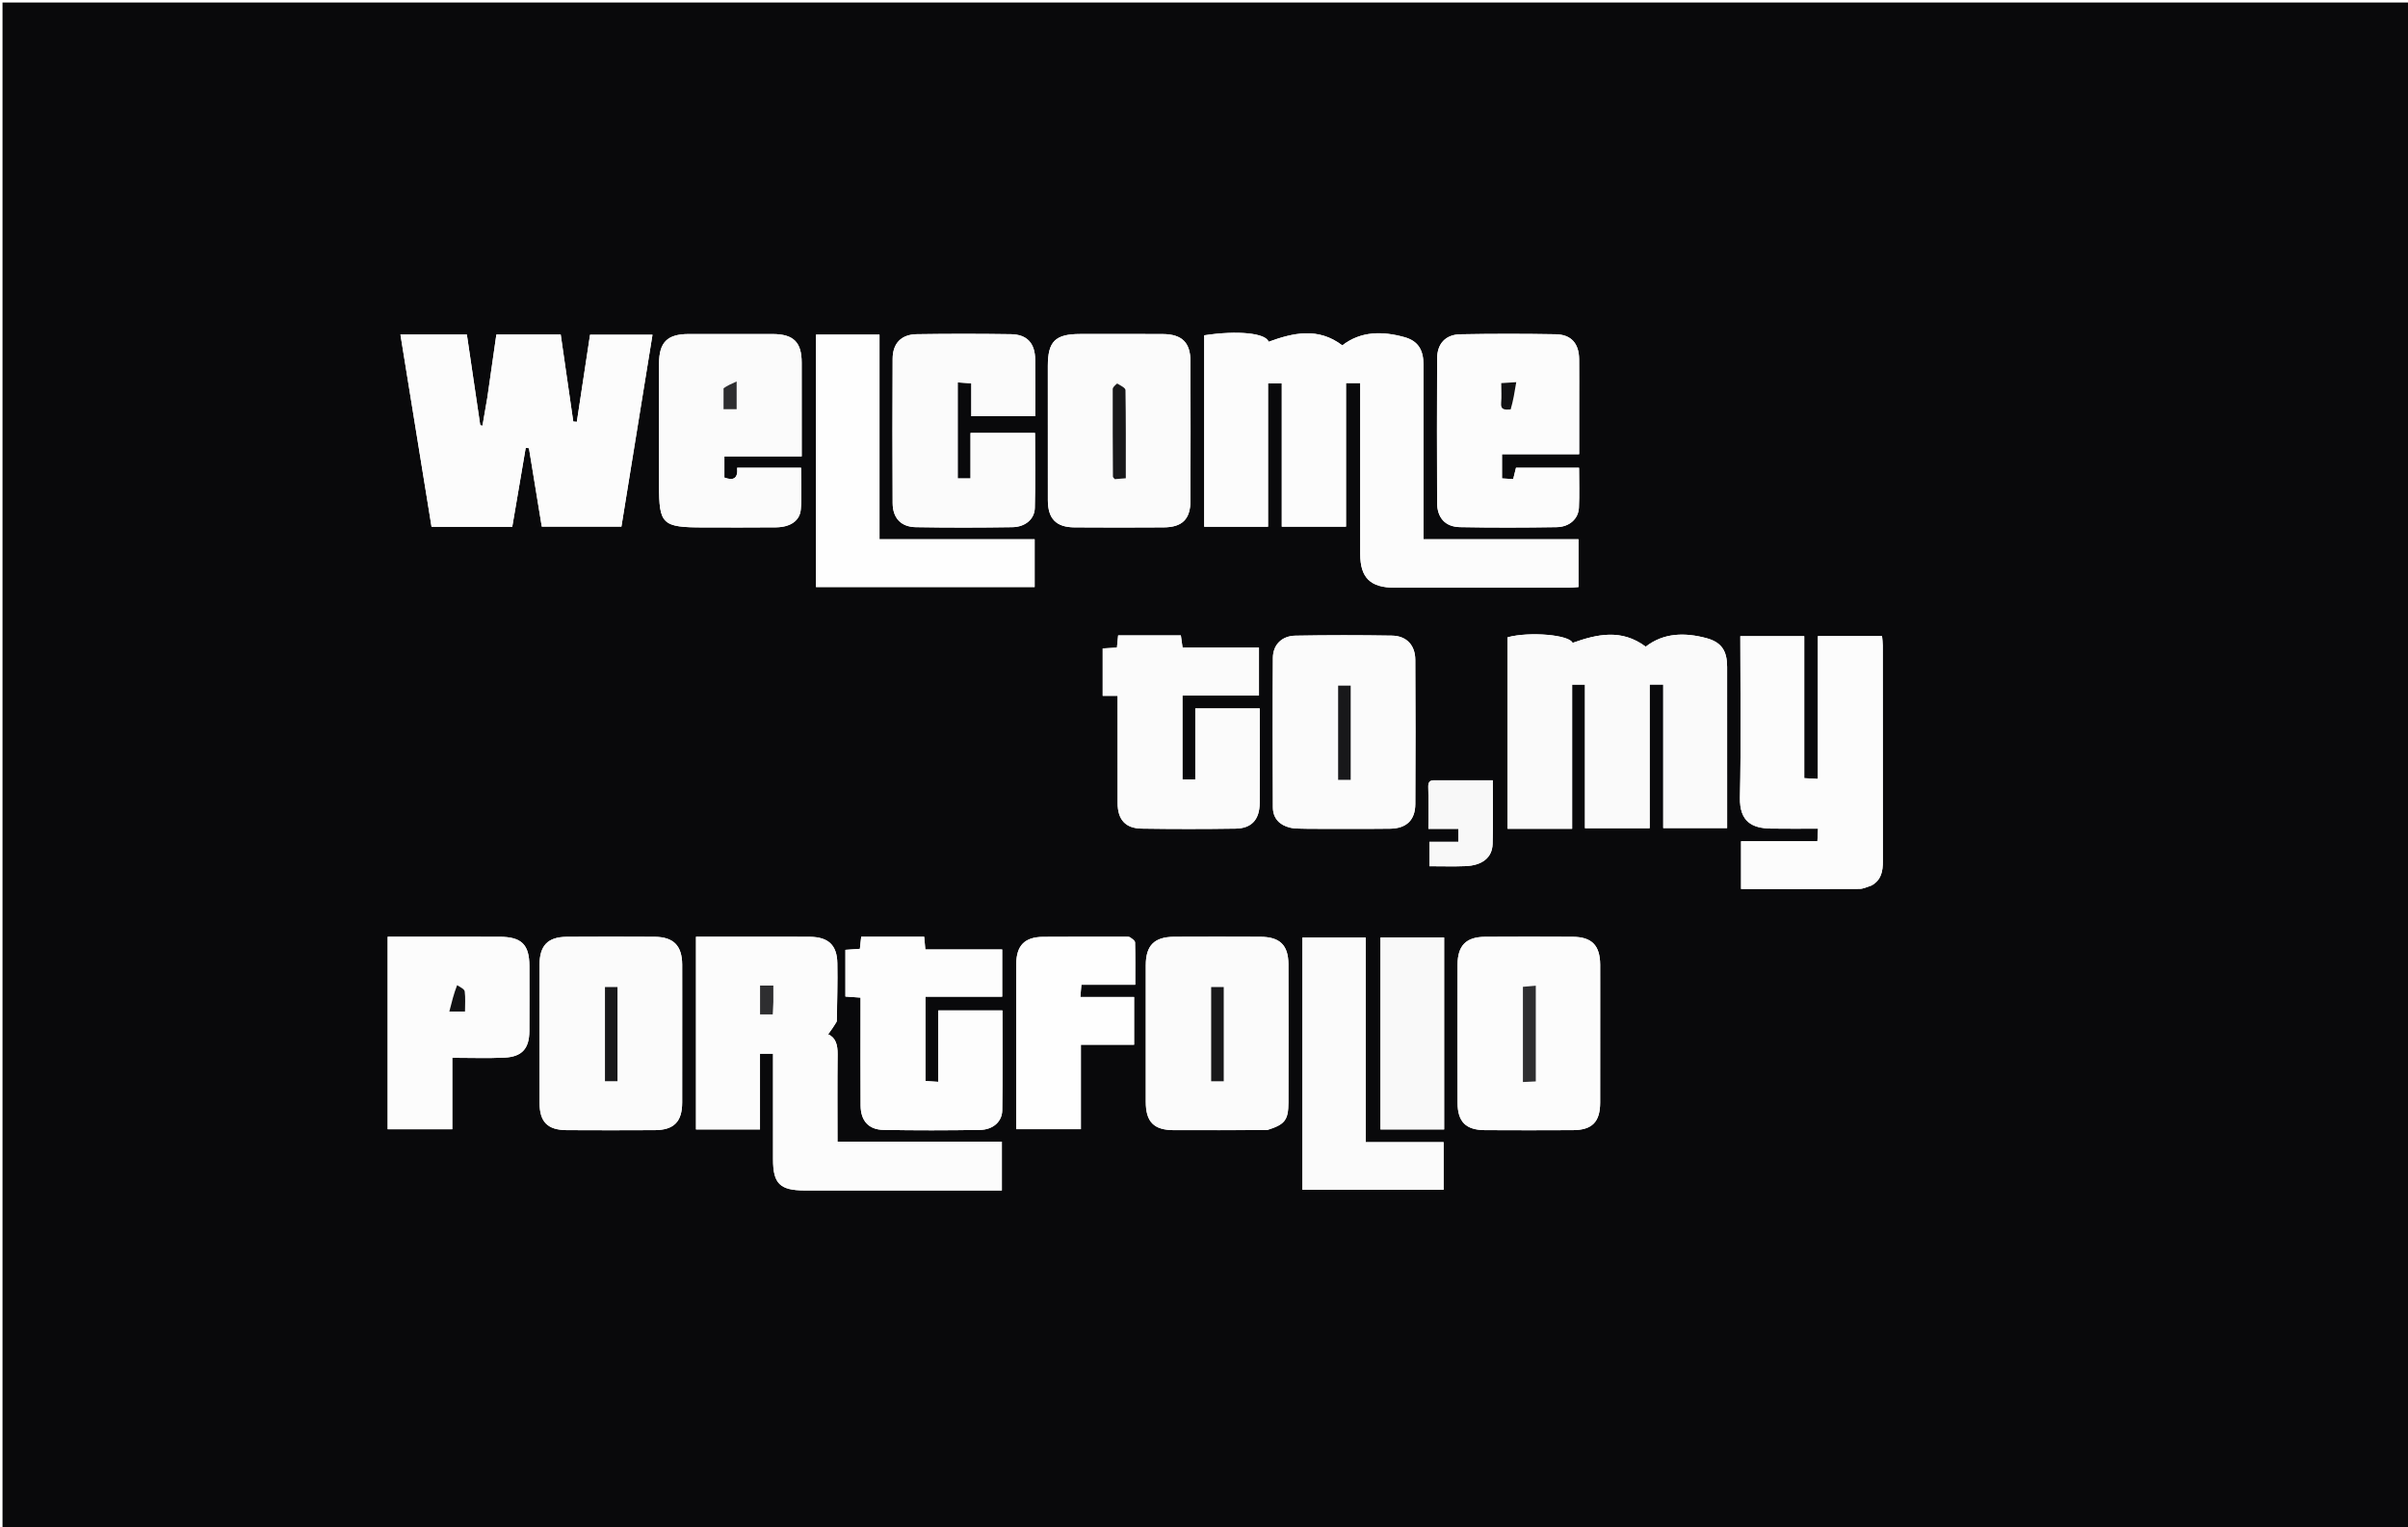
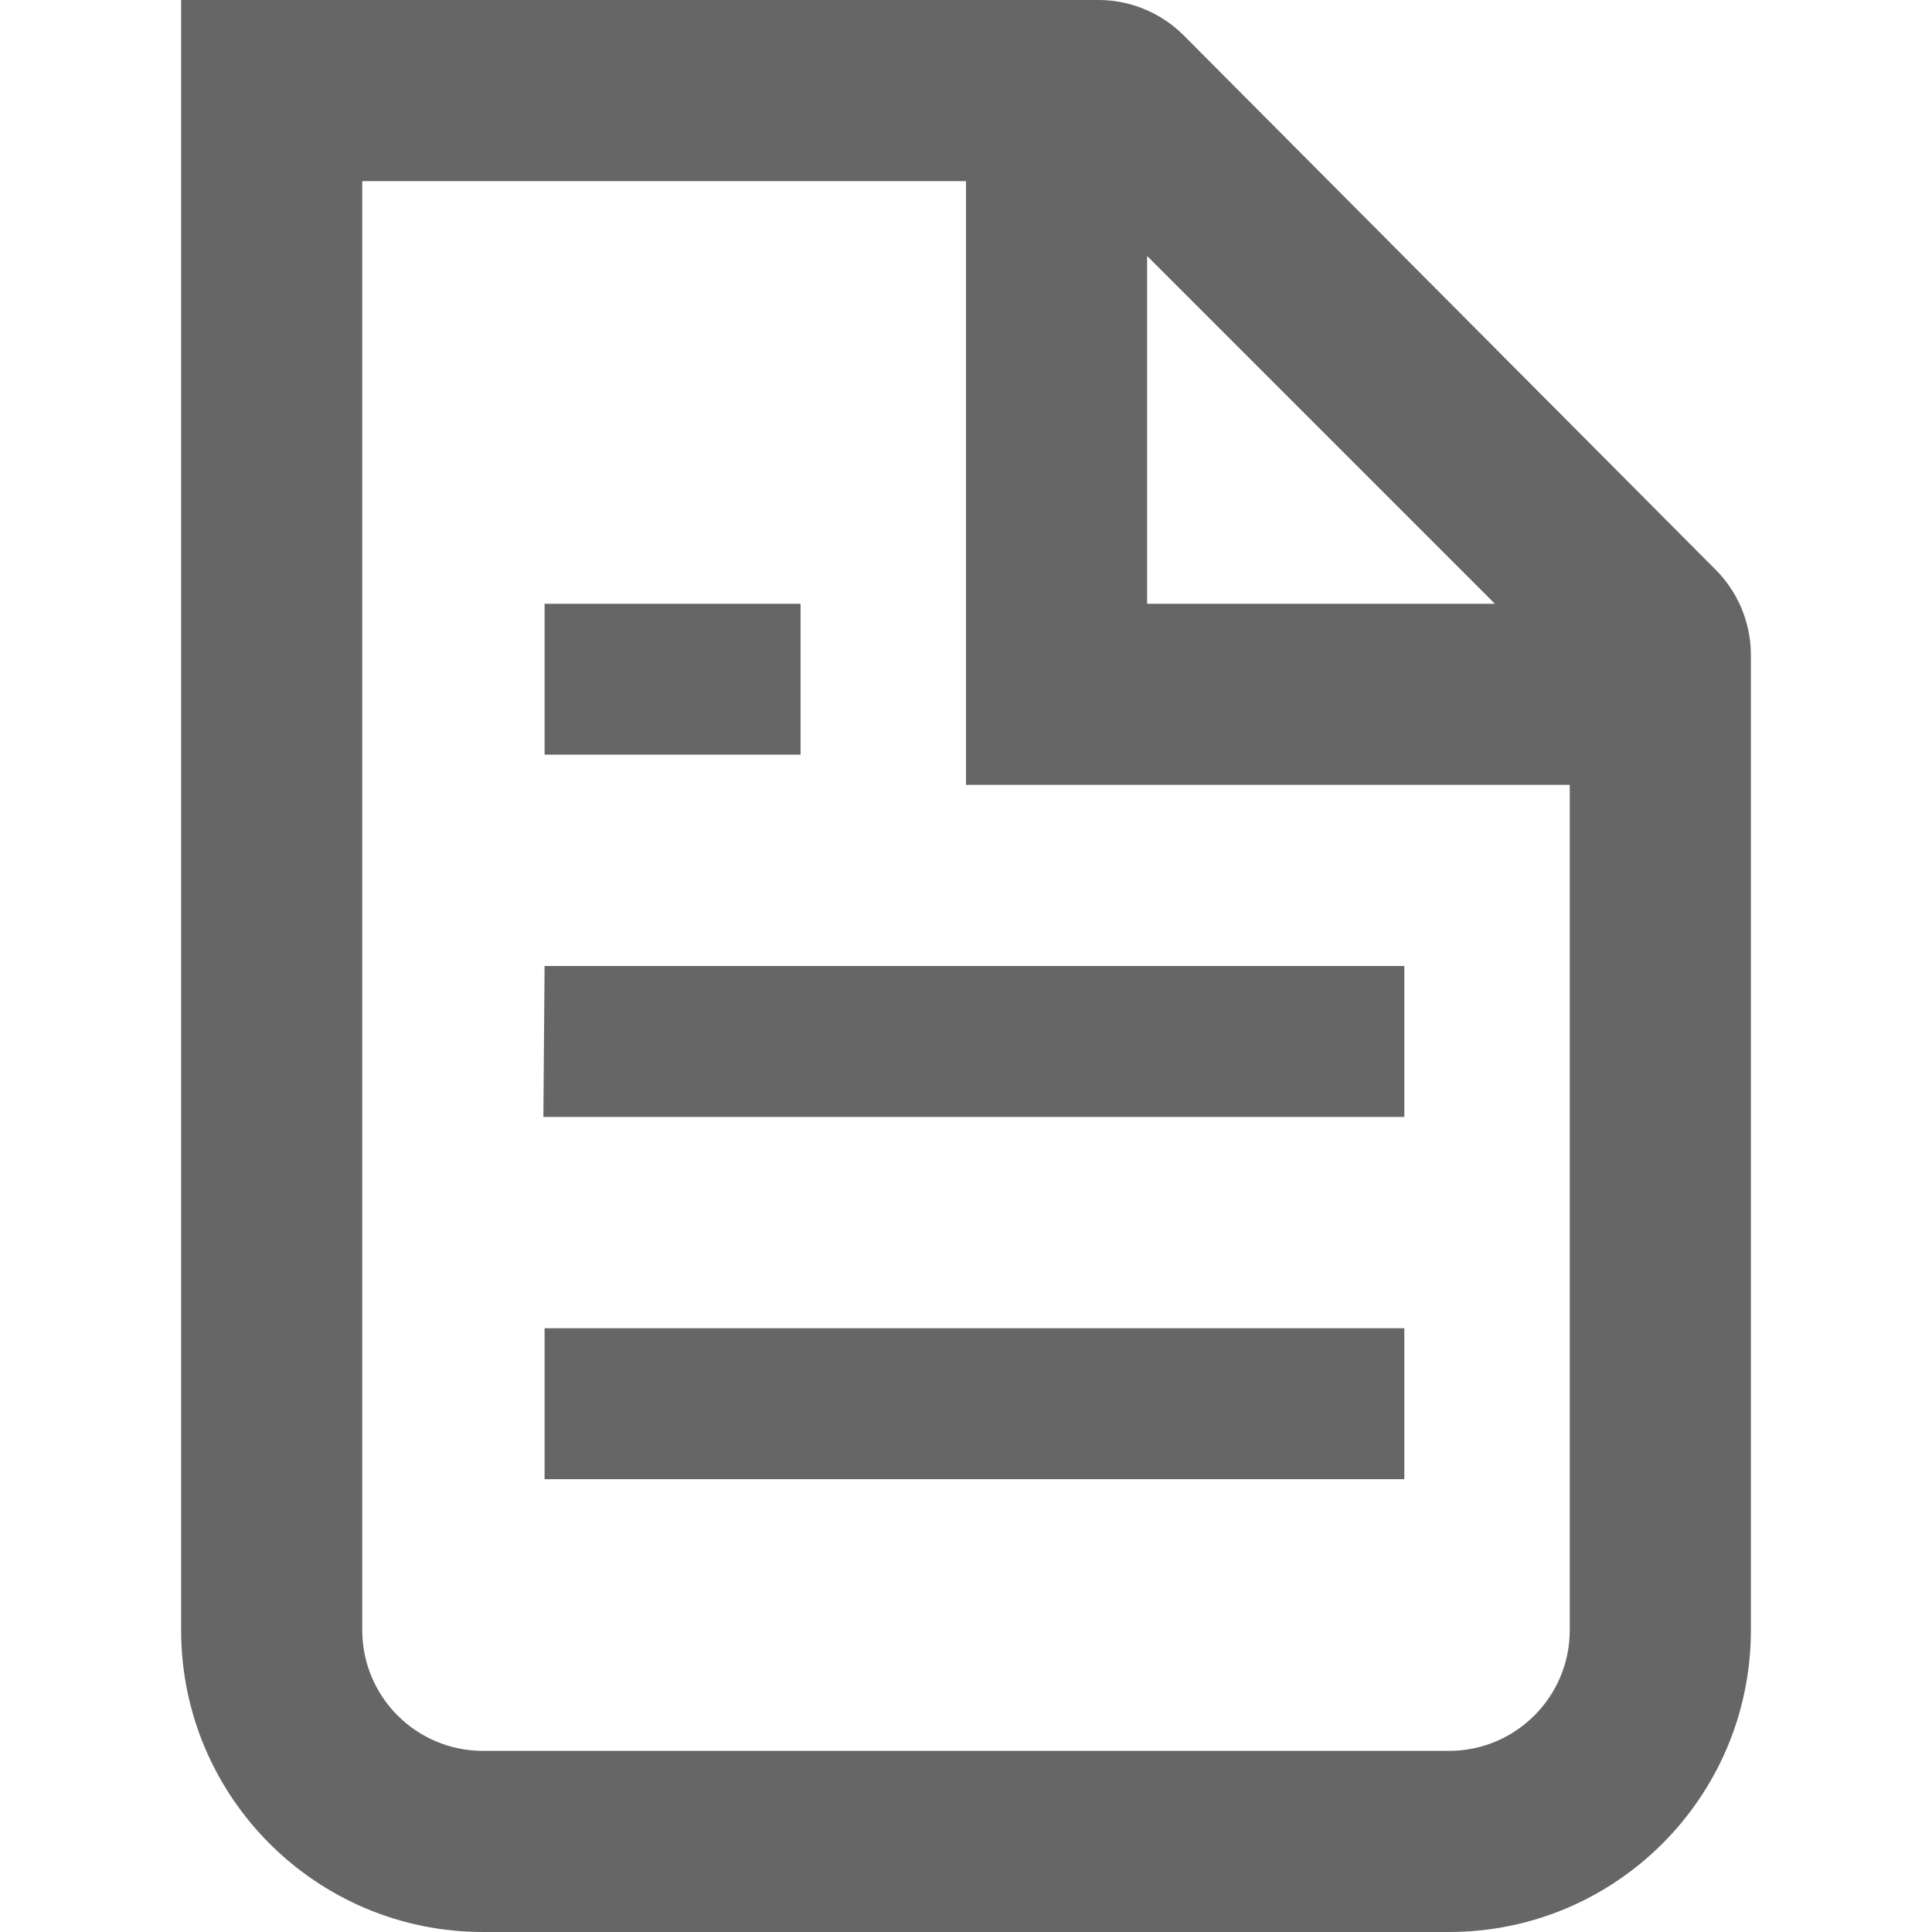
- <svg xmlns="http://www.w3.org/2000/svg" version="1.1" id="Layer_1" x="0px" y="0px" width="100%" viewBox="0 0 959 608" enable-background="new 0 0 959 608" xml:space="preserve">
-   <path fill="#09090B" opacity="1" stroke="none" d=" M675,609   C450,609 225.5,609 1,609   C1,406.333 1,203.667 1,1   C320.667,1 640.333,1 960,1   C960,203.667 960,406.333 960,609   C865.167,609 770.333,609 675,609  M615.493,214.703   C599.388,214.703 583.283,214.703 566.908,214.703   C566.908,212.271 566.908,210.452 566.908,208.634   C566.908,187.476 566.915,166.319 566.903,145.161   C566.899,139.403 564.825,135.773 559.365,134.251   C550.675,131.828 542.031,131.758 534.582,137.516   C524.967,130.238 515.127,132.472 505.216,136.091   C504.208,132.629 492.866,131.471 479.585,133.511   C479.585,158.885 479.585,184.281 479.585,209.731   C488.104,209.731 496.346,209.731 505.002,209.731   C505.002,190.551 505.002,171.641 505.002,152.643   C506.967,152.643 508.506,152.643 510.477,152.643   C510.477,171.905 510.477,190.83 510.477,209.699   C519.161,209.699 527.406,209.699 536.055,209.699   C536.055,190.481 536.055,171.566 536.055,152.526   C538.051,152.526 539.633,152.526 541.721,152.526   C541.721,154.536 541.721,156.325 541.721,158.115   C541.721,178.939 541.72,199.764 541.722,220.589   C541.723,230.035 545.749,233.995 555.428,234.001   C578.419,234.015 601.409,234.011 624.399,233.994   C625.833,233.993 627.266,233.827 628.648,233.74   C628.648,227.269 628.648,221.176 628.648,214.703   C624.425,214.703 620.458,214.703 615.493,214.703  M194.091,158.382   C193.443,162.086 192.795,165.789 192.147,169.492   C191.852,169.432 191.557,169.372 191.261,169.312   C189.49,157.32 187.718,145.328 185.927,133.205   C177.053,133.205 168.452,133.205 159.473,133.205   C163.629,158.875 167.742,184.28 171.867,209.759   C182.742,209.759 193.319,209.759 204.008,209.759   C205.819,199.134 207.592,188.725 209.365,178.316   C209.796,178.361 210.226,178.406 210.656,178.451   C212.366,188.89 214.075,199.329 215.772,209.689   C226.54,209.689 236.947,209.689 247.477,209.689   C251.62,184.12 255.717,158.838 259.856,133.294   C251.481,133.294 243.273,133.294 234.992,133.294   C233.211,145.032 231.471,156.49 229.732,167.948   C229.257,167.915 228.783,167.881 228.308,167.848   C226.636,156.272 224.965,144.697 223.305,133.204   C214.55,133.204 206.27,133.204 197.681,133.204   C196.493,141.411 195.328,149.459 194.091,158.382  M614.483,330.009   C618.225,330.009 621.966,330.009 626.106,330.009   C626.106,310.3 626.106,291.382 626.106,272.583   C627.947,272.583 629.368,272.583 631.22,272.583   C631.22,291.772 631.22,310.693 631.22,329.779   C639.904,329.779 648.149,329.779 656.985,329.779   C656.985,310.517 656.985,291.477 656.985,272.552   C659.021,272.552 660.464,272.552 662.392,272.552   C662.392,291.706 662.392,310.626 662.392,329.708   C671.099,329.708 679.311,329.708 687.834,329.708   C687.834,308.108 687.841,286.808 687.829,265.509   C687.825,259.232 685.673,255.71 679.585,254.085   C671.066,251.811 662.607,251.891 655.423,257.481   C645.765,250.301 636.071,252.499 626.286,255.981   C625.124,252.779 609.201,251.378 600.398,253.748   C600.398,279.038 600.398,304.307 600.398,330.009   C604.91,330.009 609.203,330.009 614.483,330.009  M333.293,406.457   C333.369,398.8 333.619,391.14 333.472,383.487   C333.333,376.252 329.849,373.066 322.439,373.012   C313.11,372.943 303.78,372.995 294.451,372.995   C288.675,372.995 282.898,372.995 277.184,372.995   C277.184,398.961 277.184,424.342 277.184,449.706   C285.732,449.706 293.964,449.706 302.672,449.706   C302.672,439.491 302.672,429.565 302.672,419.566   C304.572,419.566 305.99,419.566 307.871,419.566   C307.871,421.445 307.871,423.081 307.871,424.716   C307.871,437.044 307.867,449.372 307.872,461.7   C307.876,471.285 310.63,473.989 320.442,474.002   C331.27,474.016 342.099,474.005 352.927,474.005   C368.243,474.005 383.558,474.005 398.993,474.005   C398.993,467.481 398.993,461.241 398.993,454.567   C377.141,454.567 355.574,454.567 333.528,454.567   C333.528,442.678 333.446,431.219 333.576,419.762   C333.617,416.118 332.878,413.164 329.816,411.825   C330.923,410.309 332.039,408.782 333.293,406.457  M745.619,352.433   C749.305,350.288 749.859,346.817 749.853,342.957   C749.81,314.295 749.833,285.632 749.816,256.97   C749.816,255.702 749.626,254.434 749.534,253.282   C740.901,253.282 732.642,253.282 723.989,253.282   C723.989,272.314 723.989,291.062 723.989,310.133   C722.026,310.029 720.486,309.948 718.549,309.845   C718.549,290.639 718.549,271.896 718.549,253.301   C709.862,253.301 701.604,253.301 693.092,253.301   C693.092,274.911 693.416,296.223 692.947,317.517   C692.732,327.303 697.928,329.793 705.283,329.919   C711.422,330.023 717.564,329.94 724.05,329.94   C723.959,331.699 723.888,333.058 723.79,334.948   C713.388,334.948 703.337,334.948 693.387,334.948   C693.387,341.584 693.387,347.664 693.387,353.97   C709.323,353.97 724.965,354 740.607,353.92   C742.045,353.912 743.48,353.203 745.619,352.433  M280.533,210.007   C290.018,210.004 299.505,210.075 308.989,209.972   C314.685,209.91 318.523,207.419 318.919,202.864   C319.399,197.342 319.033,191.746 319.033,186.25   C310.346,186.25 302.089,186.25 293.577,186.25   C293.968,190.367 292.261,191.549 288.492,190.154   C288.492,187.439 288.492,184.85 288.492,181.73   C298.718,181.73 308.781,181.73 319.282,181.73   C319.282,168.923 319.305,156.64 319.274,144.358   C319.254,136.21 316.007,133.026 307.687,133.002   C296.537,132.969 285.388,132.971 274.238,133.001   C265.755,133.024 262.487,136.284 262.475,144.732   C262.453,160.874 262.468,177.016 262.468,193.158   C262.468,208.82 263.671,210.007 280.533,210.007  M637.281,392.535   C637.28,389.704 637.302,386.873 637.275,384.042   C637.202,376.426 633.941,373.057 626.366,373.013   C614.711,372.946 603.054,372.943 591.398,373.015   C583.891,373.061 580.504,376.507 580.486,384.086   C580.441,402.403 580.44,420.72 580.486,439.037   C580.506,446.688 583.771,449.947 591.445,449.988   C603.101,450.051 614.758,450.051 626.414,449.988   C634.091,449.946 637.253,446.717 637.271,438.983   C637.305,423.83 637.281,408.677 637.281,392.535  M432.592,132.994   C431.76,132.994 430.927,132.992 430.094,132.994   C420.251,133.017 417.311,135.941 417.309,145.723   C417.307,163.541 417.281,181.36 417.322,199.178   C417.339,206.555 420.612,209.929 427.926,209.982   C439.749,210.068 451.573,210.059 463.396,209.984   C470.843,209.937 474.089,206.722 474.112,199.34   C474.169,180.856 474.165,162.371 474.113,143.887   C474.092,136.356 470.708,133.056 463.044,133.009   C453.219,132.948 443.394,132.994 432.592,132.994  M521.605,330.006   C532.263,330.004 542.923,330.094 553.581,329.965   C560.127,329.886 563.622,326.514 563.655,320.147   C563.752,300.995 563.755,281.842 563.645,262.69   C563.612,256.871 560.152,253.184 554.352,253.088   C541.531,252.875 528.702,252.867 515.883,253.107   C510.474,253.208 506.975,256.733 506.939,261.952   C506.804,281.769 506.872,301.588 506.937,321.406   C506.952,325.865 509.611,328.523 513.712,329.53   C515.928,330.074 518.328,329.872 521.605,330.006  M504.848,449.93   C511.756,447.731 513.107,446.004 513.12,438.879   C513.153,420.554 513.165,402.229 513.114,383.904   C513.092,376.361 509.715,373.05 502.054,373.01   C490.56,372.949 479.065,372.955 467.57,373.008   C459.726,373.043 456.329,376.455 456.317,384.256   C456.29,402.415 456.292,420.573 456.316,438.731   C456.327,446.711 459.527,449.962 467.485,449.992   C479.646,450.037 491.807,449.988 504.848,449.93  M271.691,396.503   C271.691,392.34 271.723,388.177 271.683,384.014   C271.612,376.517 268.212,373.055 260.683,373.012   C249.027,372.945 237.37,372.939 225.714,373.015   C218.189,373.064 214.897,376.463 214.881,384.113   C214.844,402.43 214.842,420.747 214.882,439.065   C214.898,446.767 218.075,449.951 225.798,449.99   C237.454,450.05 249.111,450.055 260.767,449.988   C268.409,449.944 271.659,446.635 271.68,438.966   C271.719,425.145 271.691,411.323 271.691,396.503  M628.907,160.5   C628.907,154.67 628.95,148.839 628.896,143.009   C628.837,136.763 625.755,133.196 619.55,133.089   C606.894,132.872 594.229,132.864 581.574,133.103   C575.689,133.214 572.368,136.867 572.342,142.715   C572.259,161.871 572.268,181.027 572.336,200.184   C572.357,206.119 575.547,209.773 581.428,209.887   C594.249,210.135 607.081,210.103 619.904,209.897   C625.048,209.815 628.59,206.6 628.806,202.173   C629.062,196.909 628.866,191.622 628.866,186.259   C620.171,186.259 611.938,186.259 603.754,186.259   C603.348,187.902 603.005,189.287 602.639,190.767   C600.976,190.665 599.569,190.579 598.176,190.494   C598.176,187.111 598.176,184.2 598.176,180.853   C608.506,180.853 618.577,180.853 628.907,180.853   C628.907,174.107 628.907,167.803 628.907,160.5  M453.558,252.993   C450.788,252.993 448.018,252.993 445.307,252.993   C445.106,255.032 444.968,256.436 444.829,257.853   C442.704,257.98 440.934,258.087 439.155,258.194   C439.155,264.593 439.155,270.652 439.155,277.064   C441.196,277.064 442.955,277.064 445.091,277.064   C445.091,291.527 445.069,305.636 445.101,319.745   C445.116,326.323 448.192,329.831 454.648,329.929   C467.13,330.12 479.618,330.123 492.1,329.934   C498.513,329.836 501.649,326.26 501.679,319.69   C501.726,309.203 501.692,298.716 501.692,288.229   C501.692,286.153 501.692,284.076 501.692,282.078   C492.77,282.078 484.56,282.078 476.029,282.078   C476.029,291.736 476.029,301.02 476.029,310.386   C474.157,310.386 472.624,310.386 470.917,310.386   C470.917,299.181 470.917,288.283 470.917,276.92   C481.197,276.92 491.262,276.92 501.392,276.92   C501.392,270.384 501.392,264.318 501.392,257.847   C491.022,257.847 480.945,257.847 470.962,257.847   C470.703,256.001 470.503,254.572 470.282,252.993   C464.853,252.993 459.698,252.993 453.558,252.993  M394.641,165.724   C400.398,165.724 406.155,165.724 412.284,165.724   C412.284,157.793 412.338,150.491 412.269,143.189   C412.207,136.658 409.048,133.159 402.573,133.065   C390.085,132.883 377.591,132.875 365.103,133.068   C358.919,133.163 355.532,136.71 355.503,142.839   C355.411,161.991 355.412,181.143 355.504,200.294   C355.532,206.223 358.785,209.794 364.699,209.901   C377.518,210.132 390.346,210.099 403.166,209.906   C408.313,209.828 412.003,206.709 412.121,202.258   C412.383,192.302 412.203,182.335 412.203,172.386   C403.547,172.386 395.304,172.386 386.517,172.386   C386.517,178.566 386.517,184.472 386.517,190.507   C384.523,190.507 383.079,190.507 381.411,190.507   C381.411,177.748 381.411,165.171 381.411,152.259   C383.283,152.383 384.856,152.488 386.833,152.619   C386.833,157.166 386.833,161.27 386.833,165.724   C389.408,165.724 391.548,165.724 394.641,165.724  M357.483,372.997   C352.672,372.997 347.861,372.997 342.977,372.997   C342.782,374.788 342.626,376.227 342.454,377.801   C340.465,377.94 338.675,378.065 336.688,378.204   C336.688,384.443 336.688,390.552 336.688,396.794   C338.679,396.934 340.47,397.06 342.727,397.218   C342.727,398.961 342.727,400.592 342.727,402.224   C342.727,414.885 342.675,427.546 342.751,440.206   C342.786,446.192 345.885,449.776 351.794,449.887   C364.616,450.129 377.448,450.097 390.272,449.897   C395.415,449.816 399.068,446.654 399.142,442.15   C399.36,428.891 399.22,415.626 399.22,402.315   C390.538,402.315 382.305,402.315 373.682,402.315   C373.682,411.893 373.682,421.159 373.682,430.756   C371.703,430.631 370.142,430.532 368.567,430.433   C368.567,419.116 368.567,408.206 368.567,396.846   C378.944,396.846 389.035,396.846 399.126,396.846   C399.126,390.432 399.126,384.473 399.126,378.043   C388.912,378.043 378.833,378.043 368.513,378.043   C368.348,376.178 368.222,374.757 368.066,372.997   C364.761,372.997 361.617,372.997 357.483,372.997  M383.5,214.711   C372.557,214.711 361.613,214.711 350.266,214.711   C350.266,187.247 350.266,160.336 350.266,133.232   C341.601,133.232 333.35,133.232 324.978,133.232   C324.978,166.852 324.978,200.24 324.978,233.742   C354.142,233.742 383.059,233.742 412.053,233.742   C412.053,227.393 412.053,221.303 412.053,214.711   C402.729,214.711 393.615,214.711 383.5,214.711  M165.524,372.994   C161.783,372.994 158.043,372.994 154.392,372.994   C154.392,399.036 154.392,424.294 154.392,449.62   C162.972,449.62 171.325,449.62 180.122,449.62   C180.122,440.008 180.122,430.778 180.122,421.182   C187.378,421.182 194.197,421.438 200.987,421.11   C207.906,420.776 210.783,417.459 210.819,410.582   C210.863,401.922 210.838,393.261 210.827,384.601   C210.816,376.1 207.705,373.027 198.991,373.002   C188.166,372.969 177.341,372.994 165.524,372.994  M543.91,411.5   C543.91,398.739 543.91,385.978 543.91,373.331   C535.048,373.331 526.814,373.331 518.673,373.331   C518.673,407.053 518.673,440.436 518.673,473.726   C537.643,473.726 556.245,473.726 574.93,473.726   C574.93,467.333 574.93,461.223 574.93,454.76   C564.61,454.76 554.485,454.76 543.91,454.76   C543.91,440.44 543.91,426.47 543.91,411.5  M449.334,372.999   C438.015,373.001 426.695,372.929 415.377,373.031   C408.078,373.096 404.775,376.51 404.74,383.793   C404.694,393.28 404.728,402.769 404.728,412.256   C404.728,424.693 404.728,437.129 404.728,449.606   C413.482,449.606 421.827,449.606 430.467,449.606   C430.467,438.275 430.467,427.337 430.467,415.98   C437.674,415.98 444.587,415.98 451.662,415.98   C451.662,409.493 451.662,403.435 451.662,396.974   C444.505,396.974 437.578,396.974 430.26,396.974   C430.409,395.189 430.521,393.841 430.666,392.09   C437.988,392.09 444.897,392.09 452.118,392.09   C452.118,386.191 452.189,380.725 452.038,375.266   C452.016,374.497 450.908,373.758 449.334,372.999  M575.138,419.5   C575.138,404.086 575.138,388.673 575.138,373.288   C566.265,373.288 558.03,373.288 549.779,373.288   C549.779,398.988 549.779,424.387 549.779,449.714   C558.364,449.714 566.628,449.714 575.138,449.714   C575.138,439.779 575.138,430.14 575.138,419.5  M572.852,310.69   C571.006,310.818 568.71,309.976 568.816,313.374   C568.984,318.804 568.861,324.243 568.861,330.013   C573.173,330.013 576.948,330.013 580.788,330.013   C580.788,331.863 580.788,333.354 580.788,335.195   C576.648,335.195 572.877,335.195 569.263,335.195   C569.263,338.609 569.263,341.652 569.263,344.901   C574.317,344.901 578.974,345.056 583.617,344.863   C590.267,344.587 594.242,341.542 594.434,336.104   C594.726,327.819 594.511,319.516 594.511,310.69   C587.359,310.69 580.572,310.69 572.852,310.69  z" />
-   <path fill="#FCFCFC" opacity="1" stroke="none" d=" M615.992,214.703   C620.458,214.703 624.425,214.703 628.648,214.703   C628.648,221.176 628.648,227.269 628.648,233.74   C627.266,233.827 625.833,233.993 624.399,233.994   C601.409,234.011 578.419,234.015 555.428,234.001   C545.749,233.995 541.723,230.035 541.722,220.589   C541.72,199.764 541.721,178.939 541.721,158.115   C541.721,156.325 541.721,154.536 541.721,152.526   C539.633,152.526 538.051,152.526 536.055,152.526   C536.055,171.566 536.055,190.481 536.055,209.699   C527.406,209.699 519.161,209.699 510.477,209.699   C510.477,190.83 510.477,171.905 510.477,152.643   C508.506,152.643 506.967,152.643 505.002,152.643   C505.002,171.641 505.002,190.551 505.002,209.731   C496.346,209.731 488.104,209.731 479.585,209.731   C479.585,184.281 479.585,158.885 479.585,133.511   C492.866,131.471 504.208,132.629 505.216,136.094   C515.127,132.472 524.967,130.238 534.582,137.516   C542.031,131.758 550.675,131.828 559.365,134.251   C564.825,135.773 566.899,139.403 566.903,145.161   C566.915,166.319 566.908,187.476 566.908,208.634   C566.908,210.452 566.908,212.271 566.908,214.703   C583.283,214.703 599.388,214.703 615.992,214.703  z" />
-   <path fill="#FCFCFC" opacity="1" stroke="none" d=" M194.127,157.945   C195.328,149.459 196.493,141.411 197.681,133.204   C206.27,133.204 214.55,133.204 223.305,133.204   C224.965,144.697 226.636,156.272 228.308,167.848   C228.783,167.881 229.257,167.915 229.732,167.948   C231.471,156.49 233.211,145.032 234.992,133.294   C243.273,133.294 251.481,133.294 259.856,133.294   C255.717,158.838 251.62,184.12 247.477,209.689   C236.947,209.689 226.54,209.689 215.772,209.689   C214.075,199.329 212.366,188.89 210.656,178.451   C210.226,178.406 209.796,178.361 209.365,178.316   C207.592,188.725 205.819,199.134 204.008,209.759   C193.319,209.759 182.742,209.759 171.867,209.759   C167.742,184.28 163.629,158.875 159.473,133.205   C168.452,133.205 177.053,133.205 185.927,133.205   C187.718,145.328 189.49,157.32 191.261,169.312   C191.557,169.372 191.852,169.432 192.147,169.492   C192.795,165.789 193.443,162.086 194.127,157.945  z" />
-   <path fill="#FAFAFA" opacity="1" stroke="none" d=" M613.989,330.009   C609.203,330.009 604.91,330.009 600.398,330.009   C600.398,304.307 600.398,279.038 600.398,253.748   C609.201,251.378 625.124,252.779 626.286,255.981   C636.071,252.499 645.765,250.301 655.423,257.481   C662.607,251.891 671.066,251.811 679.585,254.085   C685.673,255.71 687.825,259.232 687.829,265.509   C687.841,286.808 687.834,308.108 687.834,329.708   C679.311,329.708 671.099,329.708 662.392,329.708   C662.392,310.626 662.392,291.706 662.392,272.552   C660.464,272.552 659.021,272.552 656.985,272.552   C656.985,291.477 656.985,310.517 656.985,329.779   C648.149,329.779 639.904,329.779 631.22,329.779   C631.22,310.693 631.22,291.772 631.22,272.583   C629.368,272.583 627.947,272.583 626.106,272.583   C626.106,291.382 626.106,310.3 626.106,330.009   C621.966,330.009 618.225,330.009 613.989,330.009  z" />
-   <path fill="#FCFCFC" opacity="1" stroke="none" d=" M333.224,406.856   C332.039,408.782 330.923,410.309 329.816,411.825   C332.878,413.164 333.617,416.118 333.576,419.762   C333.446,431.219 333.528,442.678 333.528,454.567   C355.574,454.567 377.141,454.567 398.993,454.567   C398.993,461.241 398.993,467.481 398.993,474.005   C383.558,474.005 368.243,474.005 352.927,474.005   C342.099,474.005 331.27,474.016 320.442,474.002   C310.63,473.989 307.876,471.285 307.872,461.7   C307.867,449.372 307.871,437.044 307.871,424.716   C307.871,423.081 307.871,421.445 307.871,419.566   C305.99,419.566 304.572,419.566 302.672,419.566   C302.672,429.565 302.672,439.491 302.672,449.706   C293.964,449.706 285.732,449.706 277.184,449.706   C277.184,424.342 277.184,398.961 277.184,372.995   C282.898,372.995 288.675,372.995 294.451,372.995   C303.78,372.995 313.11,372.943 322.439,373.012   C329.849,373.066 333.333,376.252 333.472,383.487   C333.619,391.14 333.369,398.8 333.224,406.856  M307.989,398.494   C307.989,396.543 307.989,394.593 307.989,392.435   C305.93,392.435 304.372,392.435 302.698,392.435   C302.698,396.401 302.698,400.109 302.698,403.905   C304.49,403.905 305.949,403.905 307.745,403.905   C307.831,402.322 307.91,400.873 307.989,398.494  z" />
-   <path fill="#FCFCFC" opacity="1" stroke="none" d=" M745.268,352.626   C743.48,353.203 742.045,353.912 740.607,353.92   C724.965,354 709.323,353.97 693.387,353.97   C693.387,347.664 693.387,341.584 693.387,334.948   C703.337,334.948 713.388,334.948 723.79,334.948   C723.888,333.058 723.959,331.699 724.05,329.94   C717.564,329.94 711.422,330.023 705.283,329.919   C697.928,329.793 692.732,327.303 692.947,317.517   C693.416,296.223 693.092,274.911 693.092,253.301   C701.604,253.301 709.862,253.301 718.549,253.301   C718.549,271.896 718.549,290.639 718.549,309.845   C720.486,309.948 722.026,310.029 723.989,310.133   C723.989,291.062 723.989,272.314 723.989,253.282   C732.642,253.282 740.901,253.282 749.534,253.282   C749.626,254.434 749.816,255.702 749.816,256.97   C749.833,285.632 749.81,314.295 749.853,342.957   C749.859,346.817 749.305,350.288 745.268,352.626  z" />
-   <path fill="#FBFBFB" opacity="1" stroke="none" d=" M280.041,210.007   C263.671,210.007 262.468,208.82 262.468,193.158   C262.468,177.016 262.453,160.874 262.475,144.732   C262.487,136.284 265.755,133.024 274.238,133.001   C285.388,132.971 296.537,132.969 307.687,133.002   C316.007,133.026 319.254,136.21 319.274,144.358   C319.305,156.64 319.282,168.923 319.282,181.73   C308.781,181.73 298.718,181.73 288.492,181.73   C288.492,184.85 288.492,187.439 288.492,190.154   C292.261,191.549 293.968,190.367 293.577,186.25   C302.089,186.25 310.346,186.25 319.033,186.25   C319.033,191.746 319.399,197.342 318.919,202.864   C318.523,207.419 314.685,209.91 308.989,209.972   C299.505,210.075 290.018,210.004 280.041,210.007  M288.154,155.028   C288.154,157.633 288.154,160.237 288.154,162.92   C290.226,162.92 291.687,162.92 293.374,162.92   C293.374,159.507 293.374,156.27 293.374,151.89   C291.213,152.843 289.691,153.514 288.154,155.028  z" />
-   <path fill="#FCFCFC" opacity="1" stroke="none" d=" M637.281,393.029   C637.281,408.677 637.305,423.83 637.271,438.983   C637.253,446.717 634.091,449.946 626.414,449.988   C614.758,450.051 603.101,450.051 591.445,449.988   C583.771,449.947 580.506,446.688 580.486,439.037   C580.44,420.72 580.441,402.403 580.486,384.086   C580.504,376.507 583.891,373.061 591.398,373.015   C603.054,372.943 614.711,372.946 626.366,373.013   C633.941,373.057 637.202,376.426 637.275,384.042   C637.302,386.873 637.28,389.704 637.281,393.029  M611.636,412.499   C611.636,405.94 611.636,399.38 611.636,392.475   C609.33,392.673 607.786,392.806 606.509,392.916   C606.509,405.843 606.509,418.212 606.509,430.829   C608.315,430.744 609.75,430.676 611.636,430.587   C611.636,424.72 611.636,419.109 611.636,412.499  z" />
-   <path fill="#FBFBFB" opacity="1" stroke="none" d=" M433.08,132.994   C443.394,132.994 453.219,132.948 463.044,133.009   C470.708,133.056 474.092,136.356 474.113,143.887   C474.165,162.371 474.169,180.856 474.112,199.34   C474.089,206.722 470.843,209.937 463.396,209.984   C451.573,210.059 439.749,210.068 427.926,209.982   C420.612,209.929 417.339,206.555 417.322,199.178   C417.281,181.36 417.307,163.541 417.309,145.723   C417.311,135.941 420.251,133.017 430.094,132.994   C430.927,132.992 431.76,132.994 433.08,132.994  M444.457,152.72   C444.001,153.464 443.152,154.207 443.149,154.953   C443.105,166.566 443.168,178.18 443.237,189.793   C443.238,190.051 443.603,190.306 443.97,190.786   C445.239,190.682 446.65,190.567 448.357,190.427   C448.357,178.52 448.423,166.922 448.228,155.329   C448.213,154.431 446.37,153.563 444.457,152.72  z" />
-   <path fill="#FBFBFB" opacity="1" stroke="none" d=" M521.124,330.006   C518.328,329.872 515.928,330.074 513.712,329.53   C509.611,328.523 506.952,325.865 506.937,321.406   C506.872,301.588 506.804,281.769 506.939,261.952   C506.975,256.733 510.474,253.208 515.883,253.107   C528.702,252.867 541.531,252.875 554.352,253.088   C560.152,253.184 563.612,256.871 563.645,262.69   C563.755,281.842 563.752,300.995 563.655,320.147   C563.622,326.514 560.127,329.886 553.581,329.965   C542.923,330.094 532.263,330.004 521.124,330.006  M537.916,281.546   C537.916,278.753 537.916,275.961 537.916,273.001   C535.981,273.001 534.444,273.001 532.92,273.001   C532.92,285.692 532.92,298.062 532.92,310.515   C534.624,310.515 536.047,310.515 537.916,310.515   C537.916,301.04 537.916,291.788 537.916,281.546  z" />
-   <path fill="#FBFBFB" opacity="1" stroke="none" d=" M504.408,449.954   C491.807,449.988 479.646,450.037 467.485,449.992   C459.527,449.962 456.327,446.711 456.316,438.731   C456.292,420.573 456.29,402.415 456.317,384.256   C456.329,376.455 459.726,373.043 467.57,373.008   C479.065,372.955 490.56,372.949 502.054,373.01   C509.715,373.05 513.092,376.361 513.114,383.904   C513.165,402.229 513.153,420.554 513.12,438.879   C513.107,446.004 511.756,447.731 504.408,449.954  M487.36,401.581   C487.36,398.776 487.36,395.972 487.36,392.998   C485.494,392.998 483.95,392.998 482.355,392.998   C482.355,405.686 482.355,418.056 482.355,430.538   C484.059,430.538 485.492,430.538 487.36,430.538   C487.36,421.079 487.36,411.821 487.36,401.581  z" />
-   <path fill="#FBFBFB" opacity="1" stroke="none" d=" M271.691,397.003   C271.691,411.323 271.719,425.145 271.68,438.966   C271.659,446.635 268.409,449.944 260.767,449.988   C249.111,450.055 237.454,450.05 225.798,449.99   C218.075,449.951 214.898,446.767 214.882,439.065   C214.842,420.747 214.844,402.43 214.881,384.113   C214.897,376.463 218.189,373.064 225.714,373.015   C237.37,372.939 249.027,372.945 260.683,373.012   C268.212,373.055 271.612,376.517 271.683,384.014   C271.723,388.177 271.691,392.34 271.691,397.003  M245.916,421.432   C245.916,412.006 245.916,402.58 245.916,393.009   C243.974,393.009 242.438,393.009 240.931,393.009   C240.931,405.705 240.931,418.073 240.931,430.505   C242.644,430.505 244.064,430.505 245.916,430.505   C245.916,427.649 245.916,425.027 245.916,421.432  z" />
-   <path fill="#FCFCFC" opacity="1" stroke="none" d=" M628.907,161   C628.907,167.803 628.907,174.107 628.907,180.853   C618.577,180.853 608.506,180.853 598.176,180.853   C598.176,184.2 598.176,187.111 598.176,190.494   C599.569,190.579 600.976,190.665 602.639,190.767   C603.005,189.287 603.348,187.902 603.754,186.259   C611.938,186.259 620.171,186.259 628.866,186.259   C628.866,191.622 629.062,196.909 628.806,202.173   C628.59,206.6 625.048,209.815 619.904,209.897   C607.081,210.103 594.249,210.135 581.428,209.887   C575.547,209.773 572.357,206.119 572.336,200.184   C572.268,181.027 572.259,161.871 572.342,142.715   C572.368,136.867 575.689,133.214 581.574,133.103   C594.229,132.864 606.894,132.872 619.55,133.089   C625.755,133.196 628.837,136.763 628.896,143.009   C628.95,148.839 628.907,154.67 628.907,161  M602.072,163.016   C602.639,159.57 603.206,156.124 603.857,152.168   C601.161,152.341 599.621,152.44 597.889,152.551   C597.889,155.466 598.068,157.945 597.842,160.386   C597.578,163.232 599.253,163.19 602.072,163.016  z" />
-   <path fill="#FBFBFB" opacity="1" stroke="none" d=" M454.051,252.993   C459.698,252.993 464.853,252.993 470.282,252.993   C470.503,254.572 470.703,256.001 470.962,257.847   C480.945,257.847 491.022,257.847 501.392,257.847   C501.392,264.318 501.392,270.384 501.392,276.92   C491.262,276.92 481.197,276.92 470.917,276.92   C470.917,288.283 470.917,299.181 470.917,310.386   C472.624,310.386 474.157,310.386 476.029,310.386   C476.029,301.02 476.029,291.736 476.029,282.078   C484.56,282.078 492.77,282.078 501.692,282.078   C501.692,284.076 501.692,286.153 501.692,288.229   C501.692,298.716 501.726,309.203 501.679,319.69   C501.649,326.26 498.513,329.836 492.1,329.934   C479.618,330.123 467.13,330.12 454.648,329.929   C448.192,329.831 445.116,326.323 445.101,319.745   C445.069,305.636 445.091,291.527 445.091,277.064   C442.955,277.064 441.196,277.064 439.155,277.064   C439.155,270.652 439.155,264.593 439.155,258.194   C440.934,258.087 442.704,257.98 444.829,257.853   C444.968,256.436 445.106,255.032 445.307,252.993   C448.018,252.993 450.788,252.993 454.051,252.993  z" />
-   <path fill="#FBFBFB" opacity="1" stroke="none" d=" M394.164,165.724   C391.548,165.724 389.408,165.724 386.833,165.724   C386.833,161.27 386.833,157.166 386.833,152.619   C384.856,152.488 383.283,152.383 381.411,152.259   C381.411,165.171 381.411,177.748 381.411,190.507   C383.079,190.507 384.523,190.507 386.517,190.507   C386.517,184.472 386.517,178.566 386.517,172.386   C395.304,172.386 403.547,172.386 412.203,172.386   C412.203,182.335 412.383,192.302 412.121,202.258   C412.003,206.709 408.313,209.828 403.166,209.906   C390.346,210.099 377.518,210.132 364.699,209.901   C358.785,209.794 355.532,206.223 355.504,200.294   C355.412,181.143 355.411,161.991 355.503,142.839   C355.532,136.71 358.919,133.163 365.103,133.068   C377.591,132.875 390.085,132.883 402.573,133.065   C409.048,133.159 412.207,136.658 412.269,143.189   C412.338,150.491 412.284,157.793 412.284,165.724   C406.155,165.724 400.398,165.724 394.164,165.724  z" />
-   <path fill="#FDFDFD" opacity="1" stroke="none" d=" M357.977,372.997   C361.617,372.997 364.761,372.997 368.066,372.997   C368.222,374.757 368.348,376.178 368.513,378.043   C378.833,378.043 388.912,378.043 399.126,378.043   C399.126,384.473 399.126,390.432 399.126,396.846   C389.035,396.846 378.944,396.846 368.567,396.846   C368.567,408.206 368.567,419.116 368.567,430.433   C370.142,430.532 371.703,430.631 373.682,430.756   C373.682,421.159 373.682,411.893 373.682,402.315   C382.305,402.315 390.538,402.315 399.22,402.315   C399.22,415.626 399.36,428.891 399.142,442.15   C399.068,446.654 395.415,449.816 390.272,449.897   C377.448,450.097 364.616,450.129 351.794,449.887   C345.885,449.776 342.786,446.192 342.751,440.206   C342.675,427.546 342.727,414.885 342.727,402.224   C342.727,400.592 342.727,398.961 342.727,397.218   C340.47,397.06 338.679,396.934 336.688,396.794   C336.688,390.552 336.688,384.443 336.688,378.204   C338.675,378.065 340.465,377.94 342.454,377.801   C342.626,376.227 342.782,374.788 342.977,372.997   C347.861,372.997 352.672,372.997 357.977,372.997  z" />
-   <path fill="#FEFEFE" opacity="1" stroke="none" d=" M384,214.711   C393.615,214.711 402.729,214.711 412.053,214.711   C412.053,221.303 412.053,227.393 412.053,233.742   C383.059,233.742 354.142,233.742 324.978,233.742   C324.978,200.24 324.978,166.852 324.978,133.232   C333.35,133.232 341.601,133.232 350.266,133.232   C350.266,160.336 350.266,187.247 350.266,214.711   C361.613,214.711 372.557,214.711 384,214.711  z" />
-   <path fill="#FCFCFC" opacity="1" stroke="none" d=" M166.02,372.994   C177.341,372.994 188.166,372.969 198.991,373.002   C207.705,373.027 210.816,376.1 210.827,384.601   C210.838,393.261 210.863,401.922 210.819,410.582   C210.783,417.459 207.906,420.776 200.987,421.11   C194.197,421.438 187.378,421.182 180.122,421.182   C180.122,430.778 180.122,440.008 180.122,449.62   C171.325,449.62 162.972,449.62 154.392,449.62   C154.392,424.294 154.392,399.036 154.392,372.994   C158.043,372.994 161.783,372.994 166.02,372.994  M181.592,392.283   C180.751,395.618 179.909,398.954 178.948,402.763   C181.681,402.763 183.24,402.763 185.189,402.763   C185.189,399.969 185.421,397.318 185.065,394.748   C184.937,393.823 183.394,393.094 181.592,392.283  z" />
-   <path fill="#FBFBFB" opacity="1" stroke="none" d=" M543.91,412   C543.91,426.47 543.91,440.44 543.91,454.76   C554.485,454.76 564.61,454.76 574.93,454.76   C574.93,461.223 574.93,467.333 574.93,473.726   C556.245,473.726 537.643,473.726 518.673,473.726   C518.673,440.436 518.673,407.053 518.673,373.331   C526.814,373.331 535.048,373.331 543.91,373.331   C543.91,385.978 543.91,398.739 543.91,412  z" />
-   <path fill="#FEFEFE" opacity="1" stroke="none" d=" M449.819,373.002   C450.908,373.758 452.016,374.497 452.038,375.266   C452.189,380.725 452.118,386.191 452.118,392.09   C444.897,392.09 437.988,392.09 430.666,392.09   C430.521,393.841 430.409,395.189 430.26,396.974   C437.578,396.974 444.505,396.974 451.662,396.974   C451.662,403.435 451.662,409.493 451.662,415.98   C444.587,415.98 437.674,415.98 430.467,415.98   C430.467,427.337 430.467,438.275 430.467,449.606   C421.827,449.606 413.482,449.606 404.728,449.606   C404.728,437.129 404.728,424.693 404.728,412.256   C404.728,402.769 404.694,393.28 404.74,383.793   C404.775,376.51 408.078,373.096 415.377,373.031   C426.695,372.929 438.015,373.001 449.819,373.002  z" />
-   <path fill="#F9F9F9" opacity="1" stroke="none" d=" M575.138,420   C575.138,430.14 575.138,439.779 575.138,449.714   C566.628,449.714 558.364,449.714 549.779,449.714   C549.779,424.387 549.779,398.988 549.779,373.288   C558.03,373.288 566.265,373.288 575.138,373.288   C575.138,388.673 575.138,404.086 575.138,420  z" />
-   <path fill="#F8F8F8" opacity="1" stroke="none" d=" M573.318,310.69   C580.572,310.69 587.359,310.69 594.511,310.69   C594.511,319.516 594.726,327.819 594.434,336.104   C594.242,341.542 590.267,344.587 583.617,344.863   C578.974,345.056 574.317,344.901 569.263,344.901   C569.263,341.652 569.263,338.609 569.263,335.195   C572.877,335.195 576.648,335.195 580.788,335.195   C580.788,333.354 580.788,331.863 580.788,330.013   C576.948,330.013 573.173,330.013 568.861,330.013   C568.861,324.243 568.984,318.804 568.816,313.374   C568.71,309.976 571.006,310.818 573.318,310.69  z" />
-   <path fill="#2E2E30" opacity="1" stroke="none" d=" M307.989,398.959   C307.91,400.873 307.831,402.322 307.745,403.905   C305.949,403.905 304.49,403.905 302.698,403.905   C302.698,400.109 302.698,396.401 302.698,392.435   C304.372,392.435 305.93,392.435 307.989,392.435   C307.989,394.593 307.989,396.543 307.989,398.959  z" />
-   <path fill="#2E2E30" opacity="1" stroke="none" d=" M288.162,154.607   C289.691,153.514 291.213,152.843 293.374,151.89   C293.374,156.27 293.374,159.507 293.374,162.92   C291.687,162.92 290.226,162.92 288.154,162.92   C288.154,160.237 288.154,157.633 288.162,154.607  z" />
-   <path fill="#2E2E30" opacity="1" stroke="none" d=" M611.636,412.999   C611.636,419.109 611.636,424.72 611.636,430.587   C609.75,430.676 608.315,430.744 606.509,430.829   C606.509,418.212 606.509,405.843 606.509,392.916   C607.786,392.806 609.33,392.673 611.636,392.475   C611.636,399.38 611.636,405.94 611.636,412.999  z" />
-   <path fill="#18181A" opacity="1" stroke="none" d=" M444.917,152.701   C446.37,153.563 448.213,154.431 448.228,155.329   C448.423,166.922 448.357,178.52 448.357,190.427   C446.65,190.567 445.239,190.682 443.97,190.786   C443.603,190.306 443.238,190.051 443.237,189.793   C443.168,178.18 443.105,166.566 443.149,154.953   C443.152,154.207 444.001,153.464 444.917,152.701  z" />
-   <path fill="#18181A" opacity="1" stroke="none" d=" M537.916,282.041   C537.916,291.788 537.916,301.04 537.916,310.515   C536.047,310.515 534.624,310.515 532.92,310.515   C532.92,298.062 532.92,285.692 532.92,273.001   C534.444,273.001 535.981,273.001 537.916,273.001   C537.916,275.961 537.916,278.753 537.916,282.041  z" />
-   <path fill="#18181A" opacity="1" stroke="none" d=" M487.36,402.072   C487.36,411.821 487.36,421.079 487.36,430.538   C485.492,430.538 484.059,430.538 482.355,430.538   C482.355,418.056 482.355,405.686 482.355,392.998   C483.95,392.998 485.494,392.998 487.36,392.998   C487.36,395.972 487.36,398.776 487.36,402.072  z" />
-   <path fill="#18181A" opacity="1" stroke="none" d=" M245.916,421.919   C245.916,425.027 245.916,427.649 245.916,430.505   C244.064,430.505 242.644,430.505 240.931,430.505   C240.931,418.073 240.931,405.705 240.931,393.009   C242.438,393.009 243.974,393.009 245.916,393.009   C245.916,402.58 245.916,412.006 245.916,421.919  z" />
-   <path fill="#111113" opacity="1" stroke="none" d=" M601.628,163.026   C599.253,163.19 597.578,163.232 597.842,160.386   C598.068,157.945 597.889,155.466 597.889,152.551   C599.621,152.44 601.161,152.341 603.857,152.168   C603.206,156.124 602.639,159.57 601.628,163.026  z" />
-   <path fill="#111113" opacity="1" stroke="none" d=" M182.045,392.279   C183.394,393.094 184.937,393.823 185.065,394.748   C185.421,397.318 185.189,399.969 185.189,402.763   C183.24,402.763 181.681,402.763 178.948,402.763   C179.909,398.954 180.751,395.618 182.045,392.279  z" />
+ <svg xmlns="http://www.w3.org/2000/svg" fill="none" viewBox="0 0 16 16">
+   <path d="M14.5 13.5V5.41a1 1 0 0 0-.3-.7L9.8.29A1 1 0 0 0 9.08 0H1.5v13.5A2.5 2.5 0 0 0 4 16h8a2.5 2.5 0 0 0 2.5-2.5m-1.5 0v-7H8v-5H3v12a1 1 0 0 0 1 1h8a1 1 0 0 0 1-1M9.5 5V2.12L12.38 5zM5.13 5h-.62v1.25h2.12V5zm-.62 3h7.12v1.25H4.5zm.62 3h-.62v1.25h7.12V11z" clip-rule="evenodd" fill="#666" fill-rule="evenodd" />
</svg>
